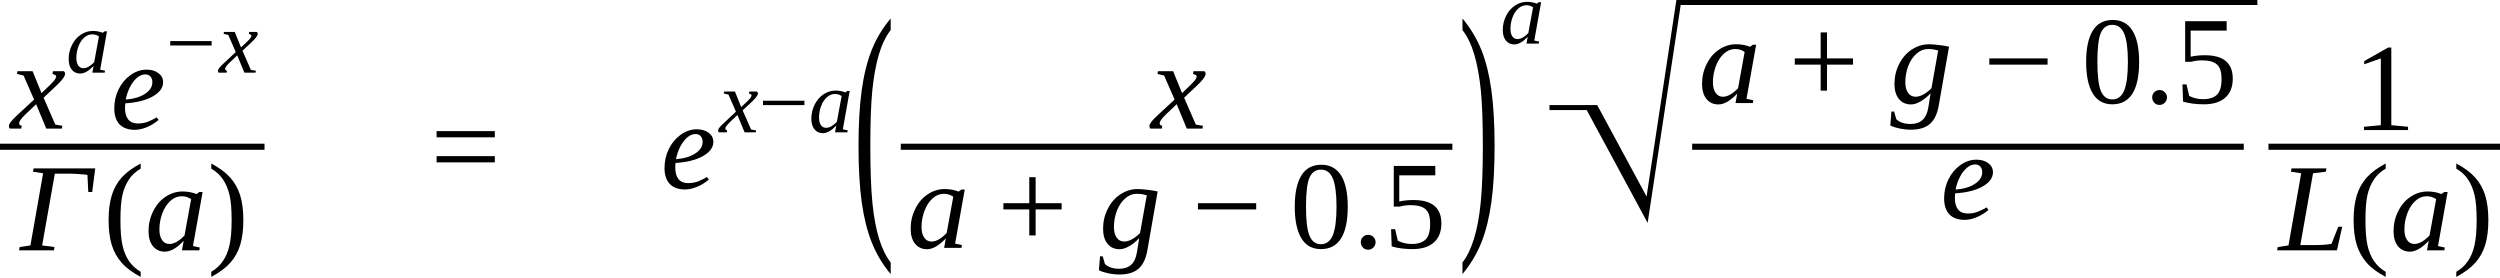
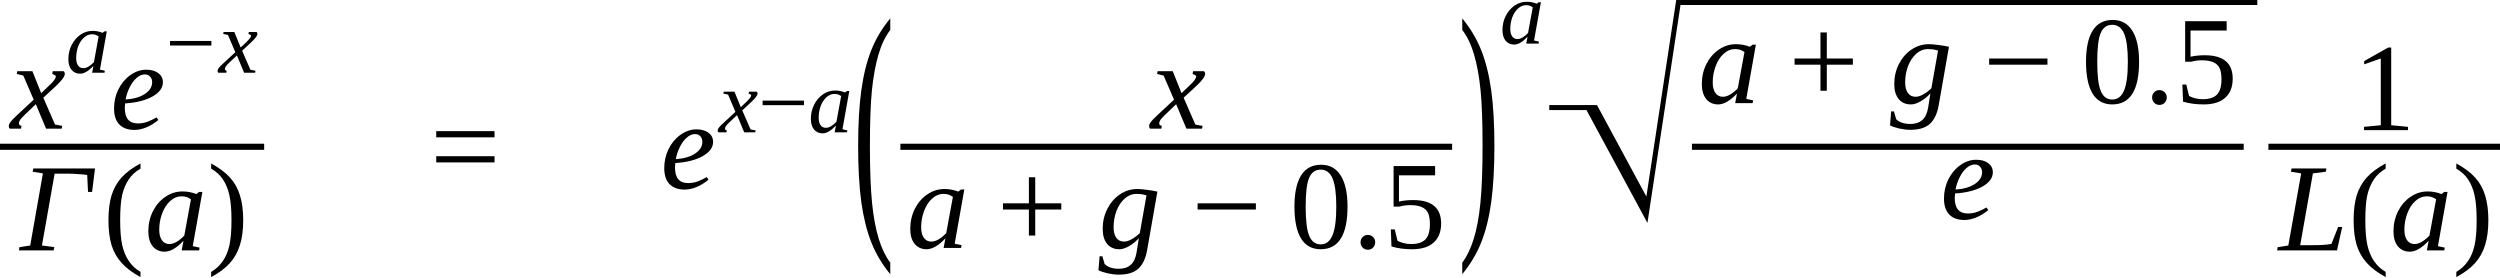
- <svg xmlns="http://www.w3.org/2000/svg" height="35.46pt" width="319.97pt" viewBox="0 -24.093 319.97 35.46">
-   <g transform="translate(0, -5.3125)">
-     <g transform="translate(0.78125, -2.320312)">
-       <text font-size="16" text-anchor="middle" y="0" x="4.113" font-family="Times New Roman" font-style="italic" fill="black">x</text>
-       <g transform="translate(7.664062, -7.15625)">
-         <text font-size="11.36" text-anchor="middle" y="0" x="2.84" font-family="Times New Roman" font-style="italic" fill="black">a</text>
+ <svg xmlns="http://www.w3.org/2000/svg" height="26.595pt" width="239.921pt" viewBox="0 -18.07 239.921 26.595">
+   <g transform="translate(0, -3.984375)">
+     <g transform="translate(0.585938, -1.740234)">
+       <text font-size="12" text-anchor="middle" y="0" x="3.062" font-family="Times New Roman" font-style="italic" fill="black">x</text>
+       <g transform="translate(5.724609, -5.367188)">
+         <text font-size="8.52" text-anchor="middle" y="0" x="2.13" font-family="Times New Roman" font-style="italic" fill="black">a</text>
      </g>
-       <g transform="translate(13.34406, 0)">
-         <text font-size="16" text-anchor="middle" y="0" x="3.551" font-family="Times New Roman" font-style="italic" fill="black">e</text>
-         <g transform="translate(7.101562, -7.15625)">
-           <g transform="translate(0, -3.771875)">
-             <text font-size="11.36" text-anchor="middle" y="3.772" x="3.203" font-family="Times New Roman" fill="black">−</text>
+       <g transform="translate(9.984609, 0)">
+         <text font-size="12" text-anchor="middle" y="0" x="2.663" font-family="Times New Roman" font-style="italic" fill="black">e</text>
+         <g transform="translate(5.326172, -5.367188)">
+           <g transform="translate(0, -2.828906)">
+             <text font-size="8.52" text-anchor="middle" y="2.829" x="2.402" font-family="Times New Roman" fill="black">−</text>
          </g>
-           <g transform="translate(6.406641, 0)">
-             <text font-size="11.36" text-anchor="middle" y="0" x="2.92" font-family="Times New Roman" font-style="italic" fill="black">x</text>
+           <g transform="translate(4.80498, 0)">
+             <text font-size="8.52" text-anchor="middle" y="0" x="2.174" font-family="Times New Roman" font-style="italic" fill="black">x</text>
          </g>
        </g>
      </g>
    </g>
-     <g transform="translate(2.002344, 13.25783)">
-       <text font-size="16" text-anchor="middle" y="0" x="5.129" font-family="Times New Roman" font-style="italic" fill="black">Γ</text>
-       <g transform="translate(11.19531, 0)">
-         <g transform="translate(0, -5.3125)">
-           <text font-size="16.017" transform="scale(0.998927, 1)" text-anchor="middle" y="5.309" x="2.667" font-family="Times New Roman" fill="black">(</text>
+     <g transform="translate(1.481719, 9.943372)">
+       <text font-size="12" text-anchor="middle" y="0" x="3.847" font-family="Times New Roman" font-style="italic" fill="black">Γ</text>
+       <g transform="translate(8.396484, 0)">
+         <g transform="translate(0, -3.984375)">
+           <text font-size="12.013" transform="scale(0.998927, 1)" text-anchor="middle" y="3.982" x="2" font-family="Times New Roman" fill="black">(</text>
        </g>
-         <g transform="translate(5.328125, 0)">
-           <text font-size="16" text-anchor="middle" y="0" x="4" font-family="Times New Roman" font-style="italic" fill="black">a</text>
+         <g transform="translate(3.996094, 0)">
+           <text font-size="12" text-anchor="middle" y="0" x="3" font-family="Times New Roman" font-style="italic" fill="black">a</text>
        </g>
-         <g transform="translate(13.32812, -5.3125)">
-           <text font-size="16.017" transform="scale(0.998927, 1)" text-anchor="middle" y="5.309" x="2.667" font-family="Times New Roman" fill="black">)</text>
+         <g transform="translate(9.996094, -3.984375)">
+           <text font-size="12.013" transform="scale(0.998927, 1)" text-anchor="middle" y="3.982" x="2" font-family="Times New Roman" fill="black">)</text>
        </g>
      </g>
    </g>
-     <line y2="0" stroke-width="0.781" x2="33.856" stroke="black" stroke-linecap="butt" stroke-dasharray="none" y1="0" x1="0" fill="none" />
+     <line y2="0" stroke-width="0.586" x2="25.352" stroke="black" stroke-linecap="butt" stroke-dasharray="none" y1="0" x1="0" fill="none" />
  </g>
-   <g transform="translate(34.6375, 0)" />
-   <g transform="translate(55.08195, -5.3125)">
-     <text font-size="16" text-anchor="middle" y="5.312" x="4.512" font-family="Times New Roman" fill="black">=</text>
+   <g transform="translate(25.93805, 0)" />
+   <g transform="translate(41.27138, -3.984375)">
+     <text font-size="12" text-anchor="middle" y="3.984" x="3.384" font-family="Times New Roman" fill="black">=</text>
  </g>
-   <g transform="translate(68.54983, 0)" />
-   <g transform="translate(84.54983, 0)">
-     <text font-size="16" text-anchor="middle" y="0" x="3.551" font-family="Times New Roman" font-style="italic" fill="black">e</text>
-     <g transform="translate(7.101562, -7.15625)">
-       <text font-size="11.36" text-anchor="middle" y="0" x="2.92" font-family="Times New Roman" font-style="italic" fill="black">x</text>
-       <g transform="translate(5.441484, -3.771875)">
-         <text font-size="11.36" text-anchor="middle" y="3.772" x="3.203" font-family="Times New Roman" fill="black">−</text>
+   <g transform="translate(51.3723, 0)" />
+   <g transform="translate(63.3723, 0)">
+     <text font-size="12" text-anchor="middle" y="0" x="2.663" font-family="Times New Roman" font-style="italic" fill="black">e</text>
+     <g transform="translate(5.326172, -5.367188)">
+       <text font-size="8.52" text-anchor="middle" y="0" x="2.174" font-family="Times New Roman" font-style="italic" fill="black">x</text>
+       <g transform="translate(4.064473, -2.828906)">
+         <text font-size="8.52" text-anchor="middle" y="2.829" x="2.402" font-family="Times New Roman" fill="black">−</text>
      </g>
-       <g transform="translate(11.84812, 0)">
-         <text font-size="11.36" text-anchor="middle" y="0" x="2.84" font-family="Times New Roman" font-style="italic" fill="black">a</text>
+       <g transform="translate(8.869453, 0)">
+         <text font-size="8.52" text-anchor="middle" y="0" x="2.13" font-family="Times New Roman" font-style="italic" fill="black">a</text>
      </g>
    </g>
  </g>
-   <g transform="translate(109.1795, -5.3125)">
-     <text font-size="36.073" transform="scale(0.443545, 1)" text-anchor="middle" y="8.613" x="6.006" font-family="Times New Roman" fill="black">(</text>
-     <g transform="translate(6.109375, 0)">
-       <g transform="translate(31.46657, -2.320312)">
-         <text font-size="16" text-anchor="middle" y="0" x="4.113" font-family="Times New Roman" font-style="italic" fill="black">x</text>
+   <g transform="translate(81.82792, -3.984375)">
+     <text font-size="27.055" transform="scale(0.443545, 1)" text-anchor="middle" y="6.46" x="4.505" font-family="Times New Roman" fill="black">(</text>
+     <g transform="translate(4.582031, 0)">
+       <g transform="translate(23.61165, -1.740234)">
+         <text font-size="12" text-anchor="middle" y="0" x="3.062" font-family="Times New Roman" font-style="italic" fill="black">x</text>
      </g>
-       <g transform="translate(0.78125, 12.94531)">
-         <text font-size="16" text-anchor="middle" y="0" x="4" font-family="Times New Roman" font-style="italic" fill="black">a</text>
-         <g transform="translate(11.55555, -5.3125)">
-           <text font-size="16" text-anchor="middle" y="5.312" x="4.512" font-family="Times New Roman" fill="black">+</text>
+       <g transform="translate(0.585938, 9.708984)">
+         <text font-size="12" text-anchor="middle" y="0" x="3" font-family="Times New Roman" font-style="italic" fill="black">a</text>
+         <g transform="translate(8.666664, -3.984375)">
+           <text font-size="12" text-anchor="middle" y="3.984" x="3.384" font-family="Times New Roman" fill="black">+</text>
        </g>
-         <g transform="translate(24.13454, 0)">
-           <text font-size="16" text-anchor="middle" y="0" x="4.43" font-family="Times New Roman" font-style="italic" fill="black">g</text>
+         <g transform="translate(18.10091, 0)">
+           <text font-size="12" text-anchor="middle" y="0" x="3.322" font-family="Times New Roman" font-style="italic" fill="black">g</text>
        </g>
-         <g transform="translate(36.45572, -5.3125)">
-           <text font-size="16" text-anchor="middle" y="5.312" x="4.512" font-family="Times New Roman" fill="black">−</text>
+         <g transform="translate(27.34179, -3.984375)">
+           <text font-size="12" text-anchor="middle" y="3.984" x="3.384" font-family="Times New Roman" fill="black">−</text>
        </g>
-         <g transform="translate(49.03471, 0)">
-           <text font-size="16" text-anchor="middle" y="0" x="10" font-family="Times New Roman" fill="black">0.5</text>
+         <g transform="translate(36.77603, 0)">
+           <text font-size="12" text-anchor="middle" y="0" x="7.5" font-family="Times New Roman" fill="black">0.5</text>
        </g>
      </g>
-       <line y2="0" stroke-width="0.781" x2="70.597" stroke="black" stroke-linecap="butt" stroke-dasharray="none" y1="0" x1="0" fill="none" />
+       <line y2="0" stroke-width="0.586" x2="52.948" stroke="black" stroke-linecap="butt" stroke-dasharray="none" y1="0" x1="0" fill="none" />
    </g>
-     <g transform="translate(77.48783, 0)">
-       <text font-size="36.073" transform="scale(0.443545, 1)" text-anchor="middle" y="8.613" x="6.006" font-family="Times New Roman" fill="black">)</text>
+     <g transform="translate(58.11588, 0)">
+       <text font-size="27.055" transform="scale(0.443545, 1)" text-anchor="middle" y="6.46" x="4.505" font-family="Times New Roman" fill="black">)</text>
    </g>
-     <g transform="translate(82.81596, -13.20281)">
-       <text font-size="11.36" text-anchor="middle" y="0" x="2.84" font-family="Times New Roman" font-style="italic" fill="black">a</text>
+     <g transform="translate(62.11197, -9.902104)">
+       <text font-size="8.52" text-anchor="middle" y="0" x="2.13" font-family="Times New Roman" font-style="italic" fill="black">a</text>
    </g>
  </g>
-   <g transform="translate(198.3155, -5.3125)">
-     <g transform="translate(18.26094, 0)">
-       <g transform="translate(0.78125, -5.585938)">
-         <text font-size="16" text-anchor="middle" y="0" x="4" font-family="Times New Roman" font-style="italic" fill="black">a</text>
-         <g transform="translate(11.55555, -5.3125)">
-           <text font-size="16" text-anchor="middle" y="5.312" x="4.512" font-family="Times New Roman" fill="black">+</text>
+   <g transform="translate(148.6799, -3.984375)">
+     <g transform="translate(13.6957, 0)">
+       <g transform="translate(0.585938, -4.189453)">
+         <text font-size="12" text-anchor="middle" y="0" x="3" font-family="Times New Roman" font-style="italic" fill="black">a</text>
+         <g transform="translate(8.666664, -3.984375)">
+           <text font-size="12" text-anchor="middle" y="3.984" x="3.384" font-family="Times New Roman" fill="black">+</text>
        </g>
-         <g transform="translate(24.13454, 0)">
-           <text font-size="16" text-anchor="middle" y="0" x="4.43" font-family="Times New Roman" font-style="italic" fill="black">g</text>
+         <g transform="translate(18.10091, 0)">
+           <text font-size="12" text-anchor="middle" y="0" x="3.322" font-family="Times New Roman" font-style="italic" fill="black">g</text>
        </g>
-         <g transform="translate(36.45572, -5.3125)">
-           <text font-size="16" text-anchor="middle" y="5.312" x="4.512" font-family="Times New Roman" fill="black">−</text>
+         <g transform="translate(27.34179, -3.984375)">
+           <text font-size="12" text-anchor="middle" y="3.984" x="3.384" font-family="Times New Roman" fill="black">−</text>
        </g>
-         <g transform="translate(49.03471, 0)">
-           <text font-size="16" text-anchor="middle" y="0" x="10" font-family="Times New Roman" fill="black">0.5</text>
+         <g transform="translate(36.77603, 0)">
+           <text font-size="12" text-anchor="middle" y="0" x="7.5" font-family="Times New Roman" fill="black">0.5</text>
        </g>
      </g>
-       <g transform="translate(31.74782, 9.203125)">
-         <text font-size="16" text-anchor="middle" y="0" x="3.551" font-family="Times New Roman" font-style="italic" fill="black">e</text>
+       <g transform="translate(23.81087, 6.902344)">
+         <text font-size="12" text-anchor="middle" y="0" x="2.663" font-family="Times New Roman" font-style="italic" fill="black">e</text>
      </g>
-       <line y2="0" stroke-width="0.781" x2="70.597" stroke="black" stroke-linecap="butt" stroke-dasharray="none" y1="0" x1="0" fill="none" />
+       <line y2="0" stroke-width="0.586" x2="52.948" stroke="black" stroke-linecap="butt" stroke-dasharray="none" y1="0" x1="0" fill="none" />
    </g>
-     <path stroke-linejoin="miter" d="M -0 -5.015 L 5.916 -5.015 L 12.513 7.203 L 12.408 7.897 L 5.608 -4.695 L 5.128 -4.695 L 12.389 8.751 L 16.519 -18.461 L 90.6 -18.461" stroke="black" stroke-linecap="butt" stroke-miterlimit="10" stroke-width="0.64" fill="none" />
+     <path stroke-linejoin="miter" d="M -0 -3.761 L 4.437 -3.761 L 9.385 5.402 L 9.306 5.923 L 4.206 -3.521 L 3.846 -3.521 L 9.292 6.563 L 12.389 -13.845 L 67.95 -13.845" stroke="black" stroke-linecap="butt" stroke-miterlimit="10" stroke-width="0.48" fill="none" />
  </g>
-   <g transform="translate(290.3371, -5.3125)">
-     <g transform="translate(10.81641, -2.132812)">
-       <text font-size="16" text-anchor="middle" y="0" x="4" font-family="Times New Roman" fill="black">1</text>
+   <g transform="translate(217.6961, -3.984375)">
+     <g transform="translate(8.112305, -1.599609)">
+       <text font-size="12" text-anchor="middle" y="0" x="3" font-family="Times New Roman" fill="black">1</text>
    </g>
-     <g transform="translate(0.78125, 13.25783)">
-       <text font-size="16" text-anchor="middle" y="0" x="4.965" font-family="Times New Roman" font-style="italic" fill="black">L</text>
-       <g transform="translate(9.414062, 0)">
-         <g transform="translate(0, -5.3125)">
-           <text font-size="16.017" transform="scale(0.998927, 1)" text-anchor="middle" y="5.309" x="2.667" font-family="Times New Roman" fill="black">(</text>
+     <g transform="translate(0.585938, 9.943372)">
+       <text font-size="12" text-anchor="middle" y="0" x="3.724" font-family="Times New Roman" font-style="italic" fill="black">L</text>
+       <g transform="translate(7.060547, 0)">
+         <g transform="translate(0, -3.984375)">
+           <text font-size="12.013" transform="scale(0.998927, 1)" text-anchor="middle" y="3.982" x="2" font-family="Times New Roman" fill="black">(</text>
        </g>
-         <g transform="translate(5.328125, 0)">
-           <text font-size="16" text-anchor="middle" y="0" x="4" font-family="Times New Roman" font-style="italic" fill="black">a</text>
+         <g transform="translate(3.996094, 0)">
+           <text font-size="12" text-anchor="middle" y="0" x="3" font-family="Times New Roman" font-style="italic" fill="black">a</text>
        </g>
-         <g transform="translate(13.32812, -5.3125)">
-           <text font-size="16.017" transform="scale(0.998927, 1)" text-anchor="middle" y="5.309" x="2.667" font-family="Times New Roman" fill="black">)</text>
+         <g transform="translate(9.996094, -3.984375)">
+           <text font-size="12.013" transform="scale(0.998927, 1)" text-anchor="middle" y="3.982" x="2" font-family="Times New Roman" fill="black">)</text>
        </g>
      </g>
    </g>
-     <line y2="0" stroke-width="0.781" x2="29.633" stroke="black" stroke-linecap="butt" stroke-dasharray="none" y1="0" x1="0" fill="none" />
+     <line y2="0" stroke-width="0.586" x2="22.225" stroke="black" stroke-linecap="butt" stroke-dasharray="none" y1="0" x1="0" fill="none" />
  </g>
</svg>
